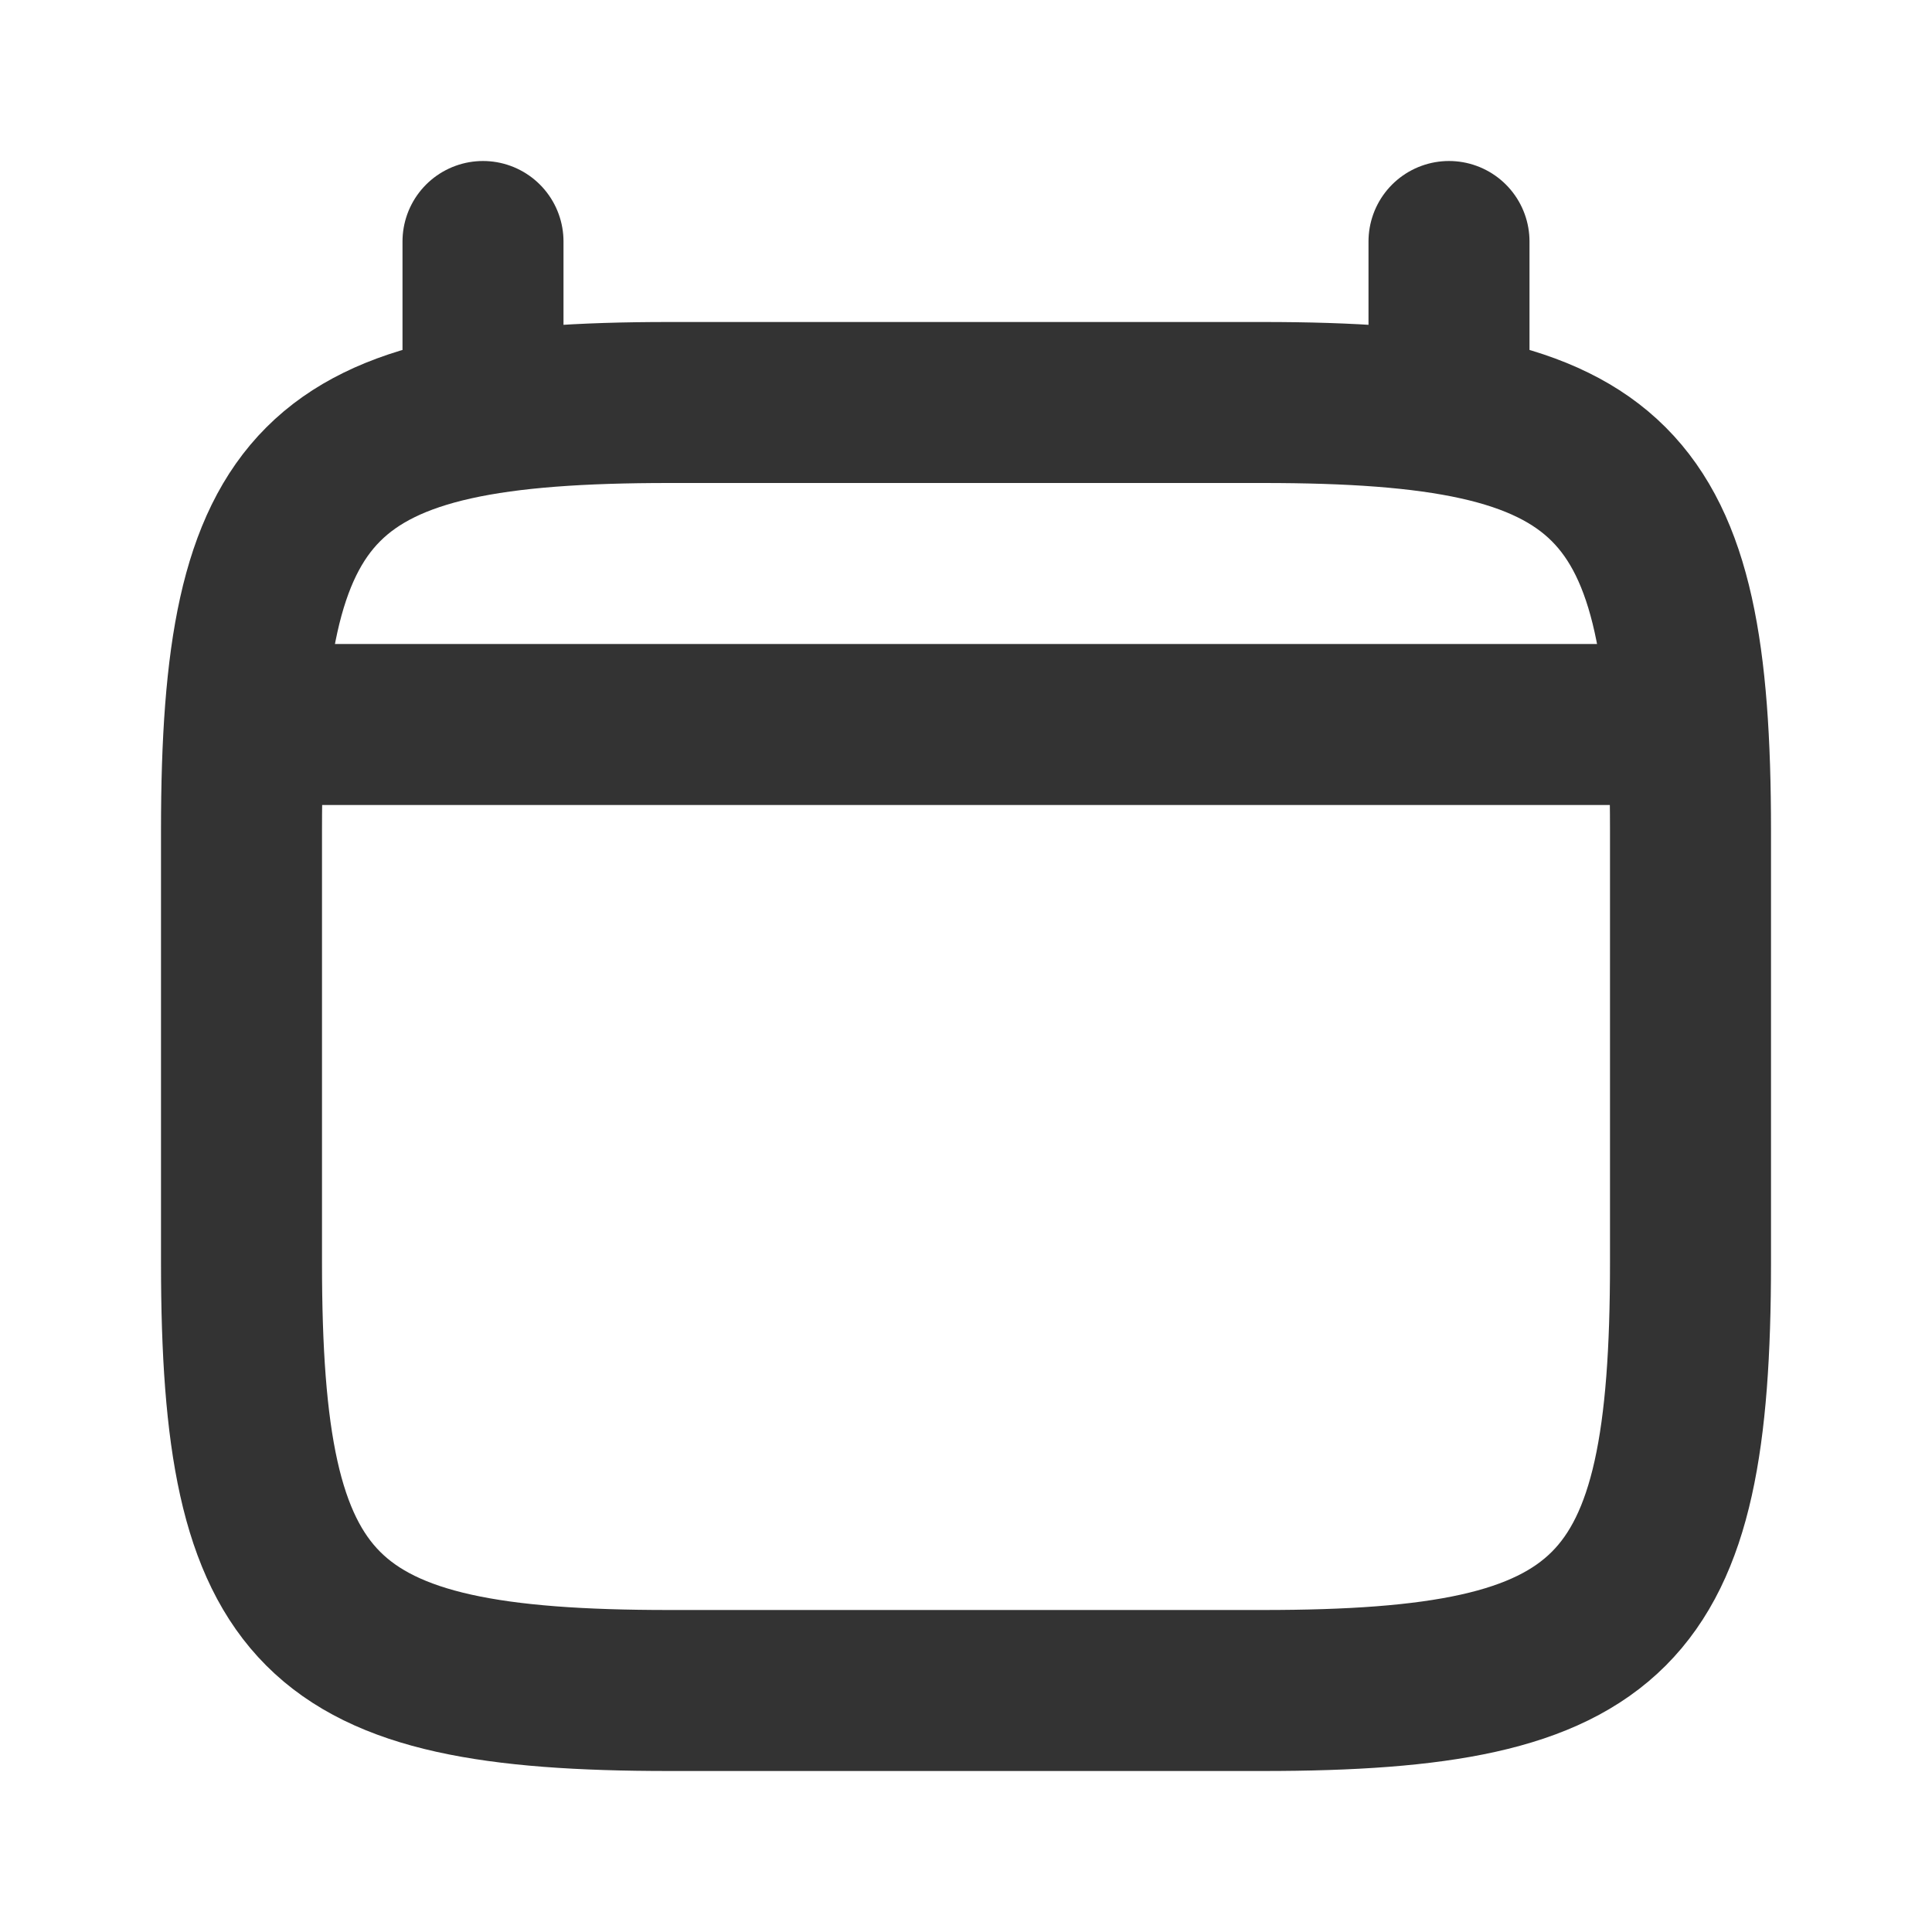
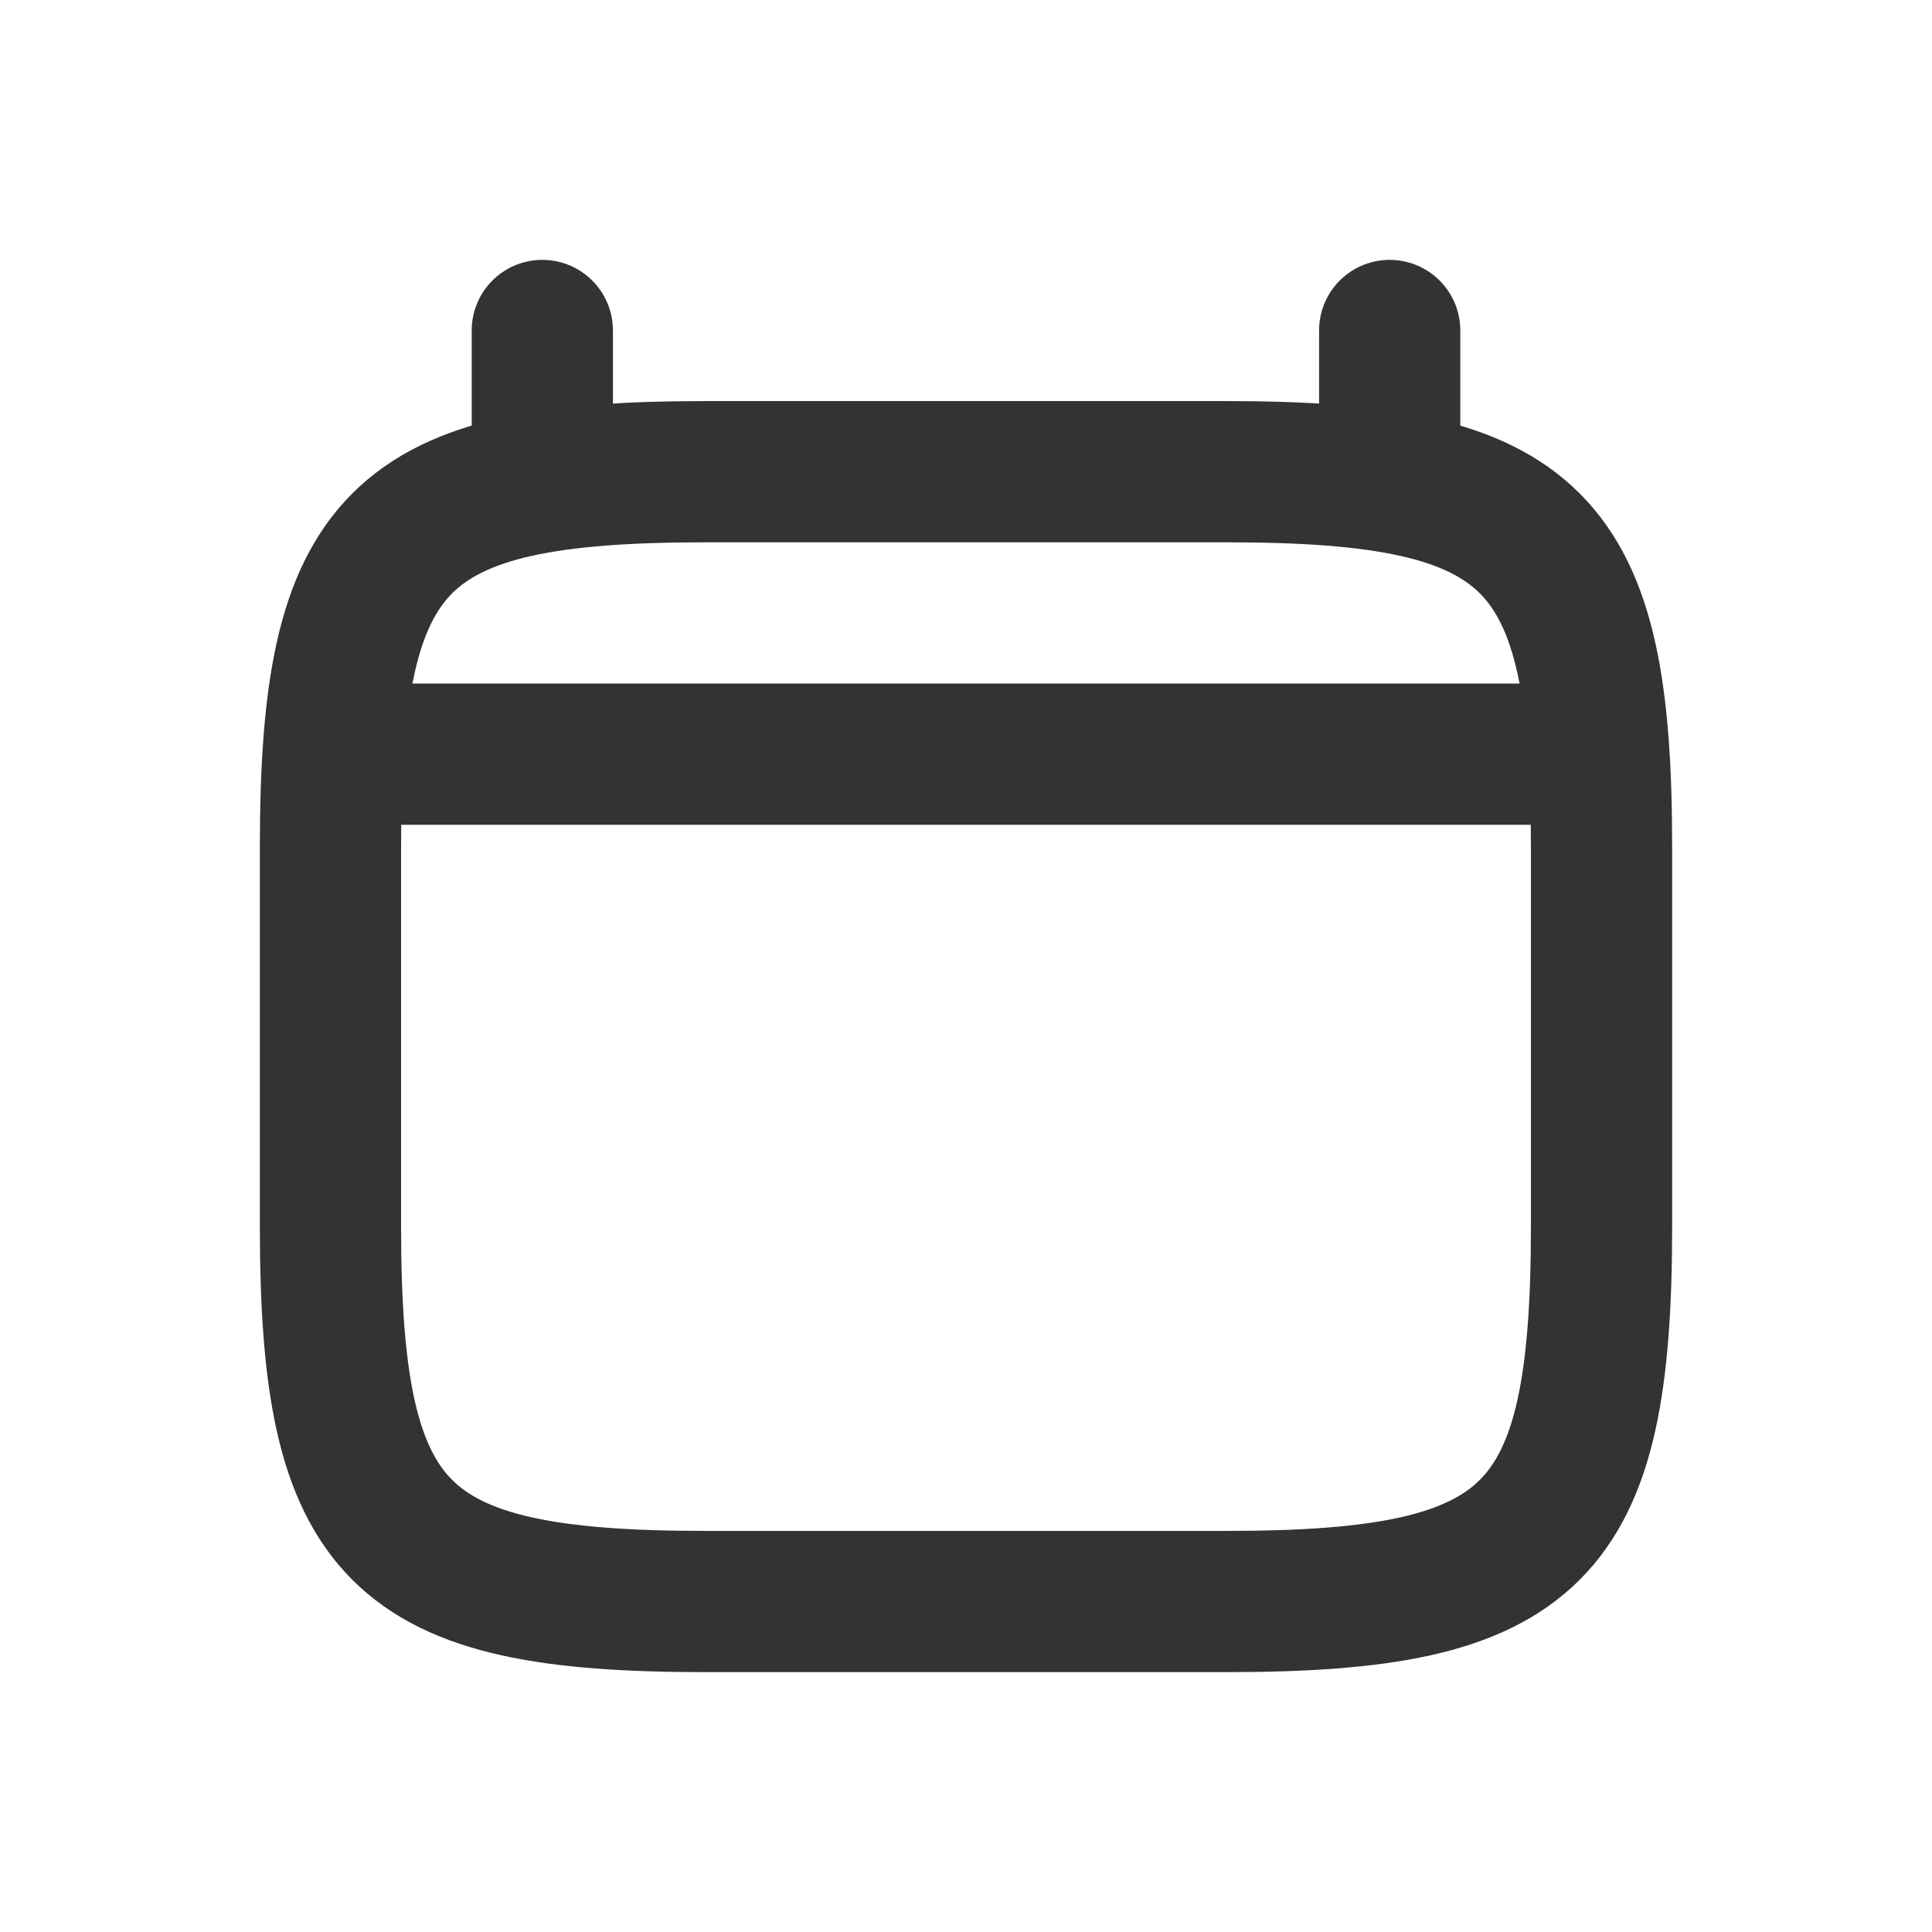
- <svg xmlns="http://www.w3.org/2000/svg" width="800px" height="800px" viewBox="0 0 24 24" fill="none">
+ <svg xmlns="http://www.w3.org/2000/svg" width="800px" height="800px" viewBox="-1.68 -1.68 27.36 27.36" fill="none">
  <g id="SVGRepo_bgCarrier" stroke-width="0" />
  <g id="SVGRepo_tracerCarrier" stroke-linecap="round" stroke-linejoin="round" />
  <g id="SVGRepo_iconCarrier">
    <path d="M3 10.312C3 5.938 3.938 5 8.312 5H15.688C20.062 5 21 5.938 21 10.312V15.688C21 20.062 20.062 21 15.688 21H8.312C3.938 21 3 20.062 3 15.688V10.312Z" stroke="#333" stroke-width="2" />
    <path d="M6 5L6 3" stroke="#333" stroke-width="2" stroke-linecap="round" />
    <path d="M18 5L18 3" stroke="#333" stroke-width="2" stroke-linecap="round" />
    <path d="M3.5 9H20.5" stroke="#333" stroke-width="2" stroke-linecap="round" />
  </g>
</svg>
